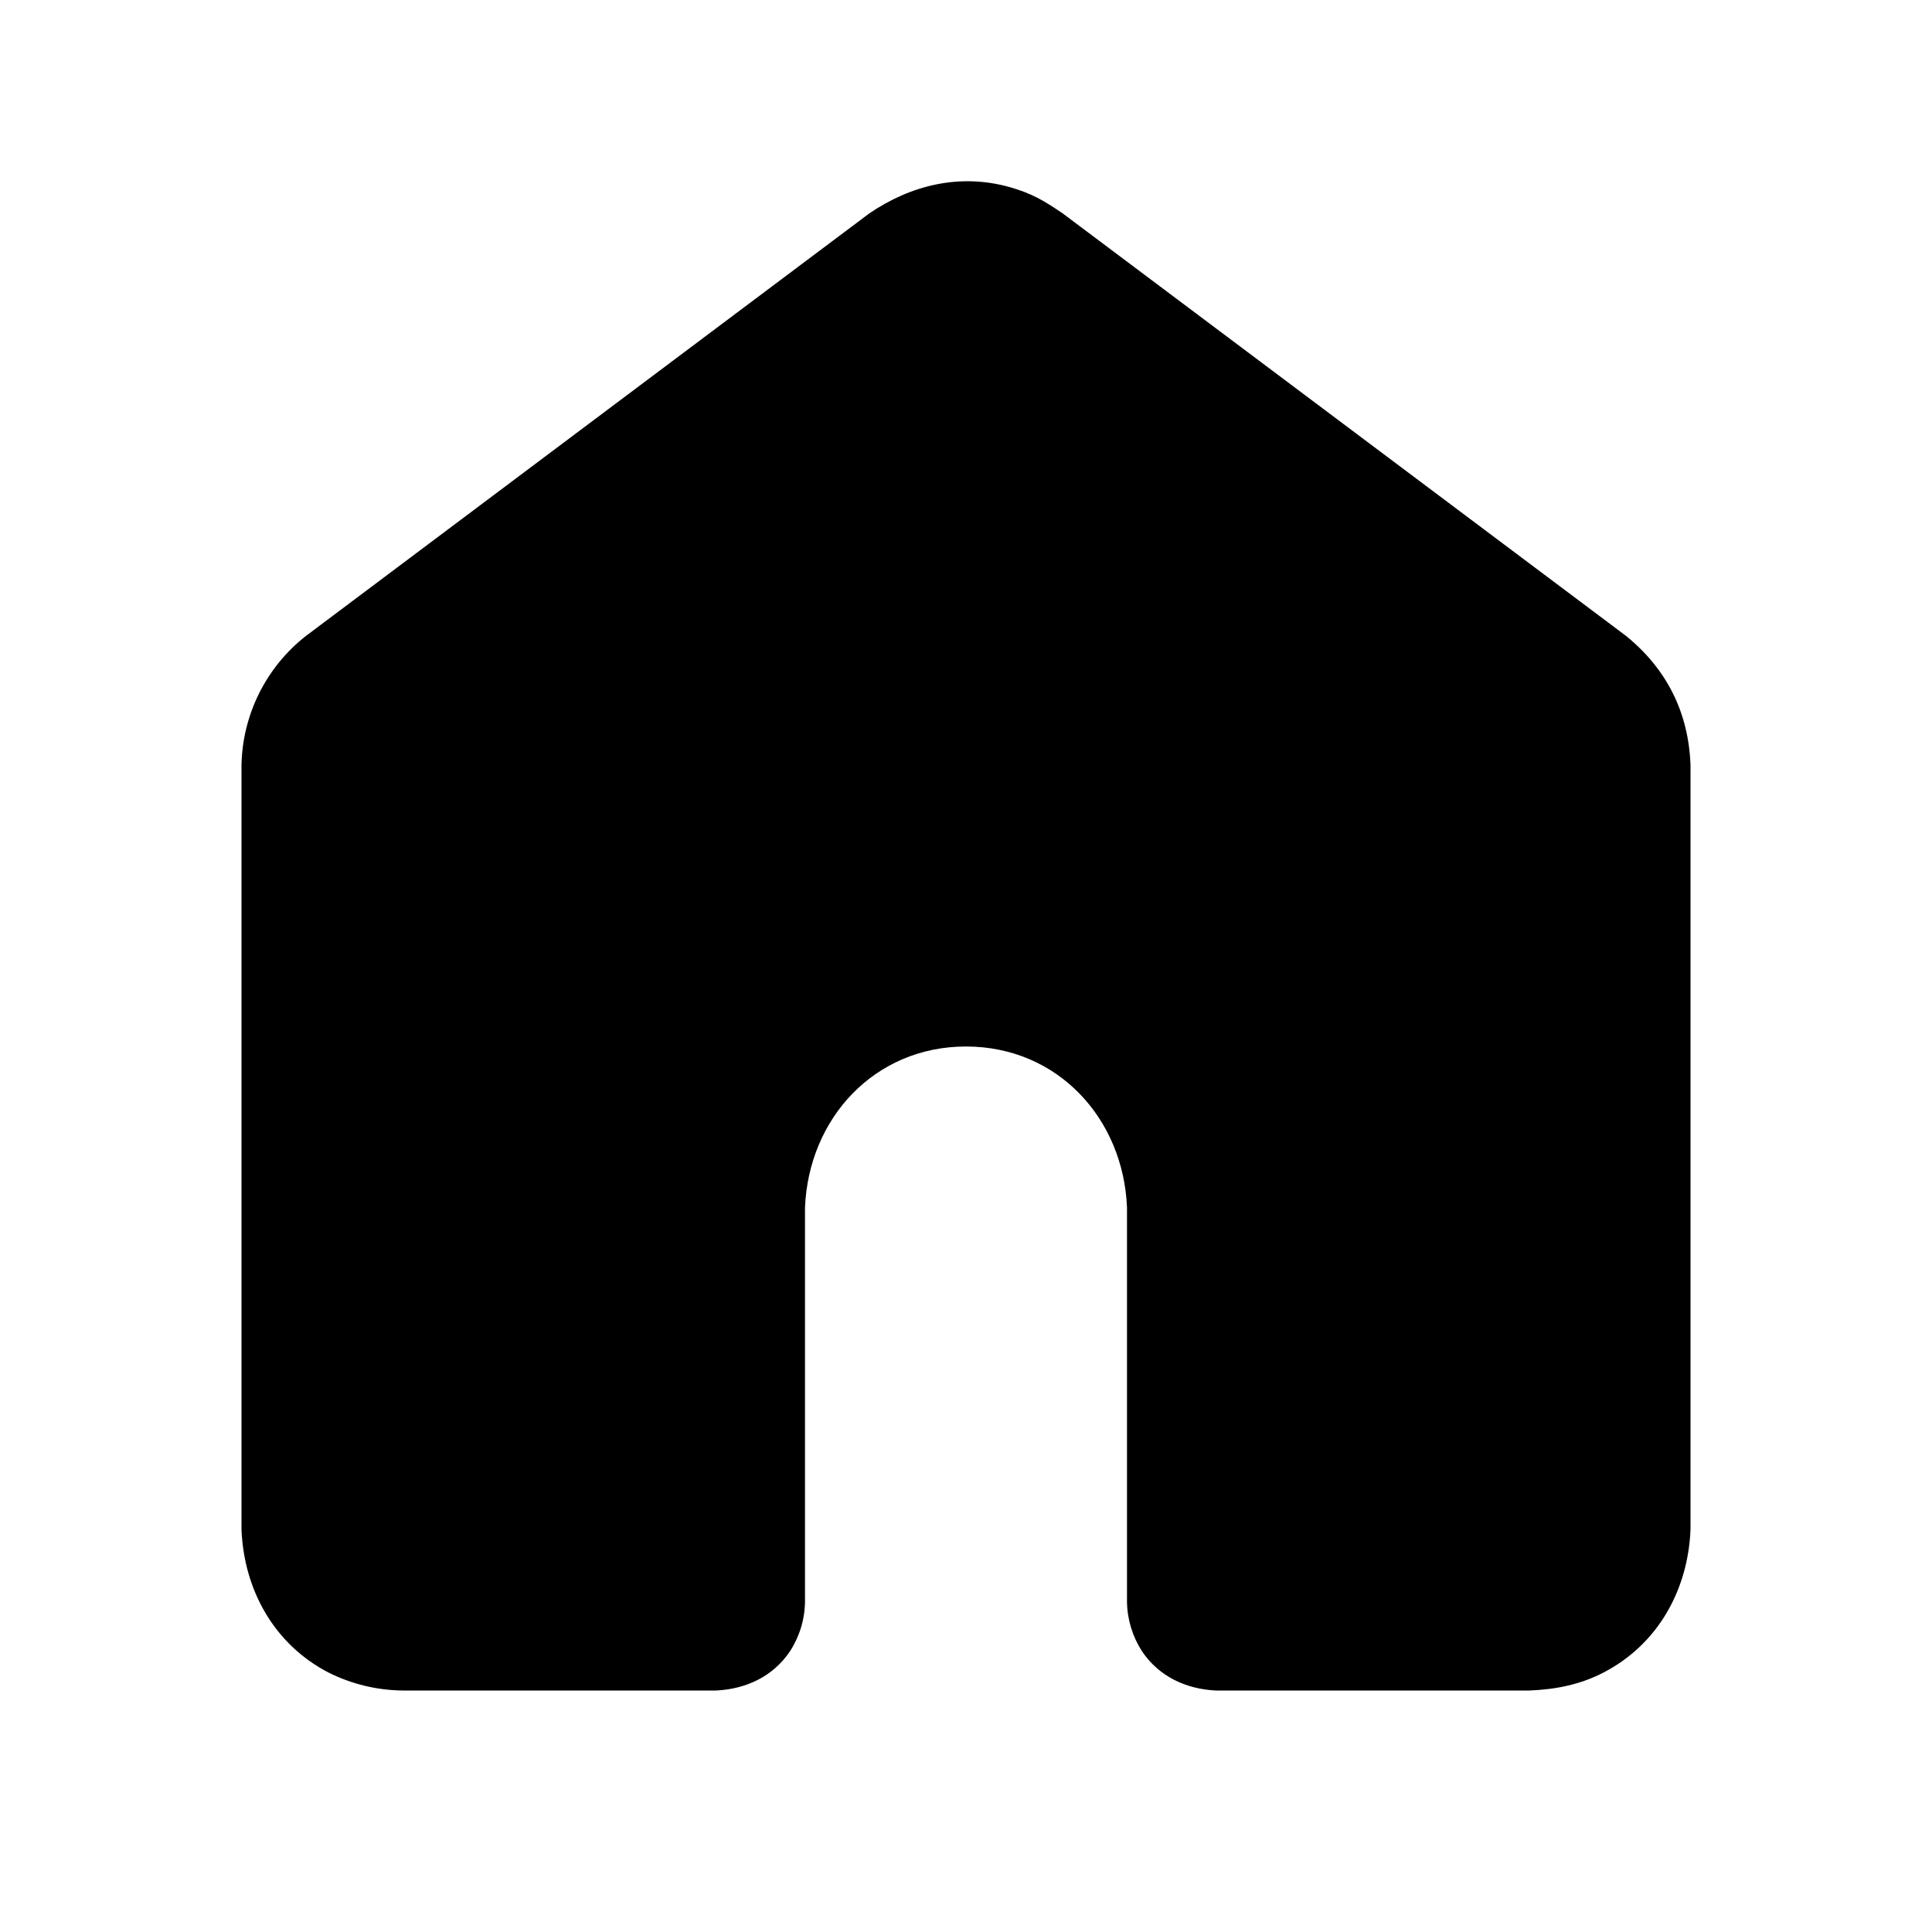
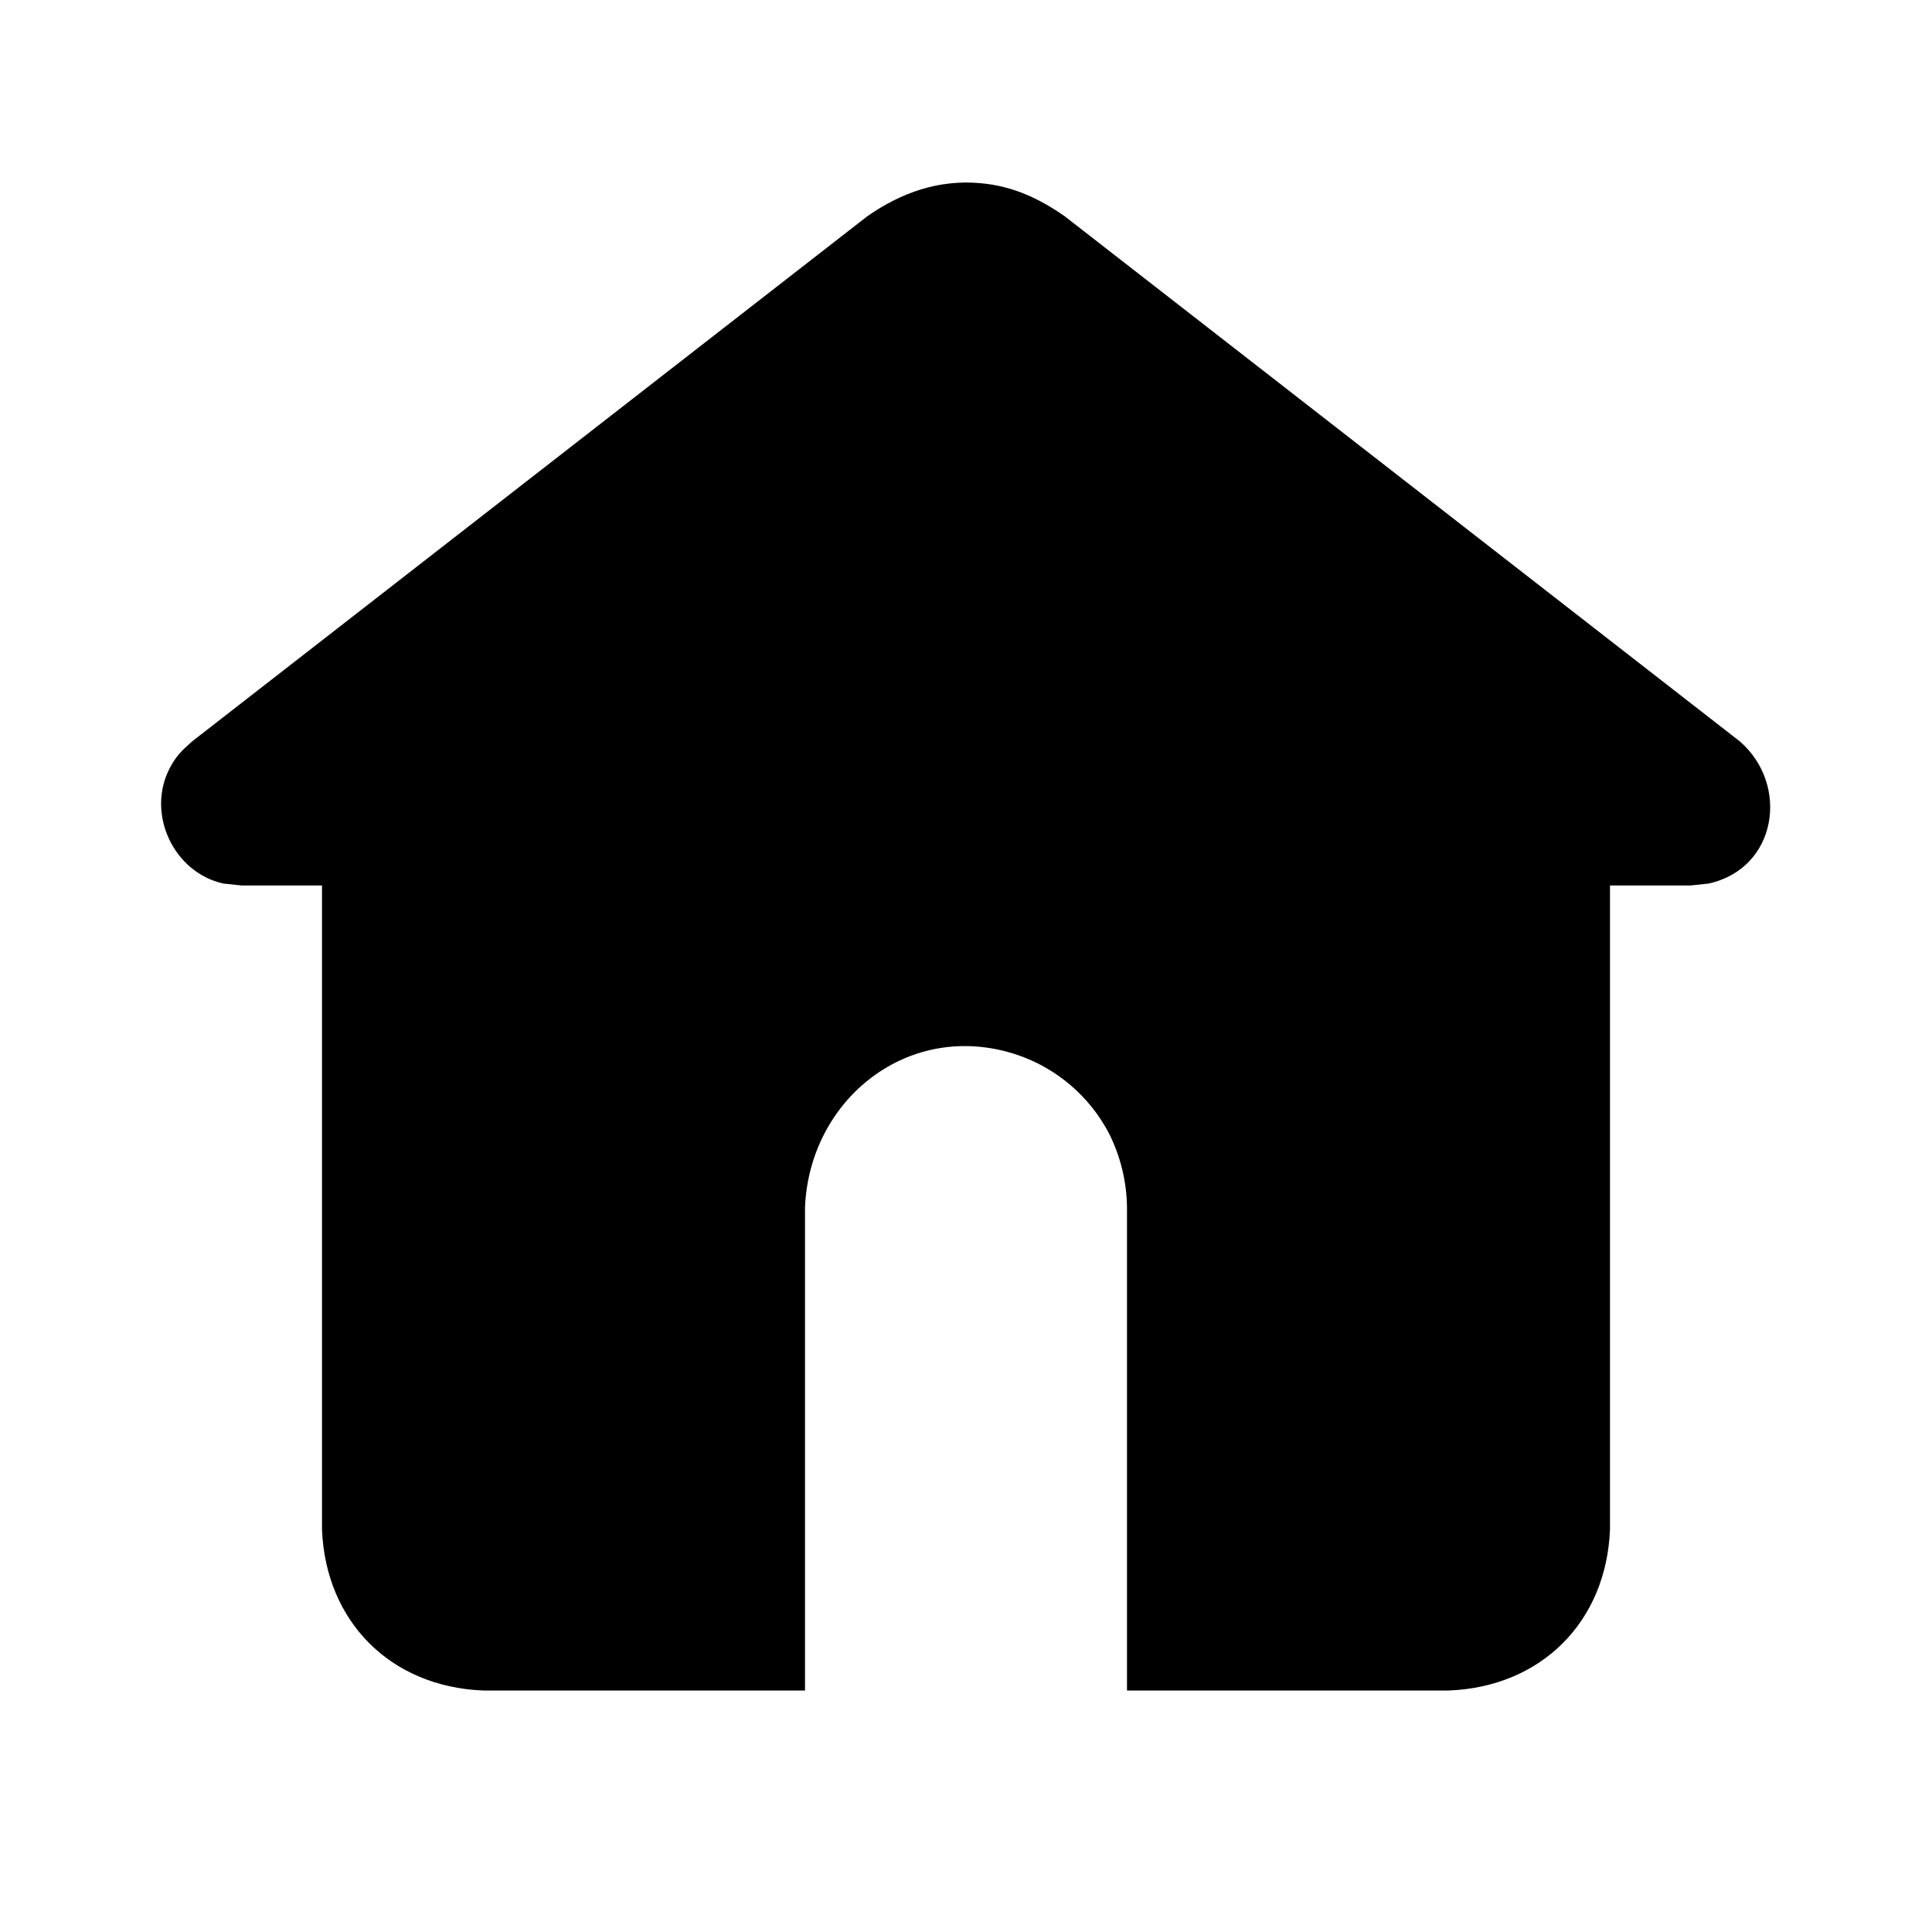
<svg xmlns="http://www.w3.org/2000/svg" viewBox="0 0 24 24">
-   <path fill="currentColor" d="M12.538 2.323c.274.077.428.168.662.327l7 5.25c.505.411.775.949.8 1.6V19c-.03.748-.403 1.426-1.081 1.777c-.291.151-.594.21-.919.223h-3.9c-.368-.019-.701-.173-.912-.485A1.16 1.16 0 0 1 14 19.9V15c-.045-1.105-.861-2-2-2s-1.955.895-2 2v4.9a1.16 1.16 0 0 1-.188.615c-.211.312-.544.466-.912.485H5a2.1 2.1 0 0 1-.919-.223C3.403 20.426 3.03 19.748 3 19V9.5a2.09 2.09 0 0 1 .8-1.6l7-5.25c.518-.352 1.123-.498 1.738-.327" />
+   <path fill="currentColor" d="M20 11v8c-.046 1.147-.853 1.954-2 2h-4v-6a2.1 2.1 0 0 0-.223-.919a2.02 2.02 0 0 0-1.145-.979c-1.333-.443-2.577.545-2.632 1.898v6H6c-1.146-.046-1.954-.853-2-2v-8h-.997l-.227-.024c-.62-.136-.961-.867-.669-1.431c.077-.15.154-.225.281-.336l8.384-6.521c.422-.296.892-.461 1.414-.412c.392.036.723.188 1.042.412l8.384 6.521c.621.538.466 1.58-.388 1.767l-.227.024Z" />
</svg>
